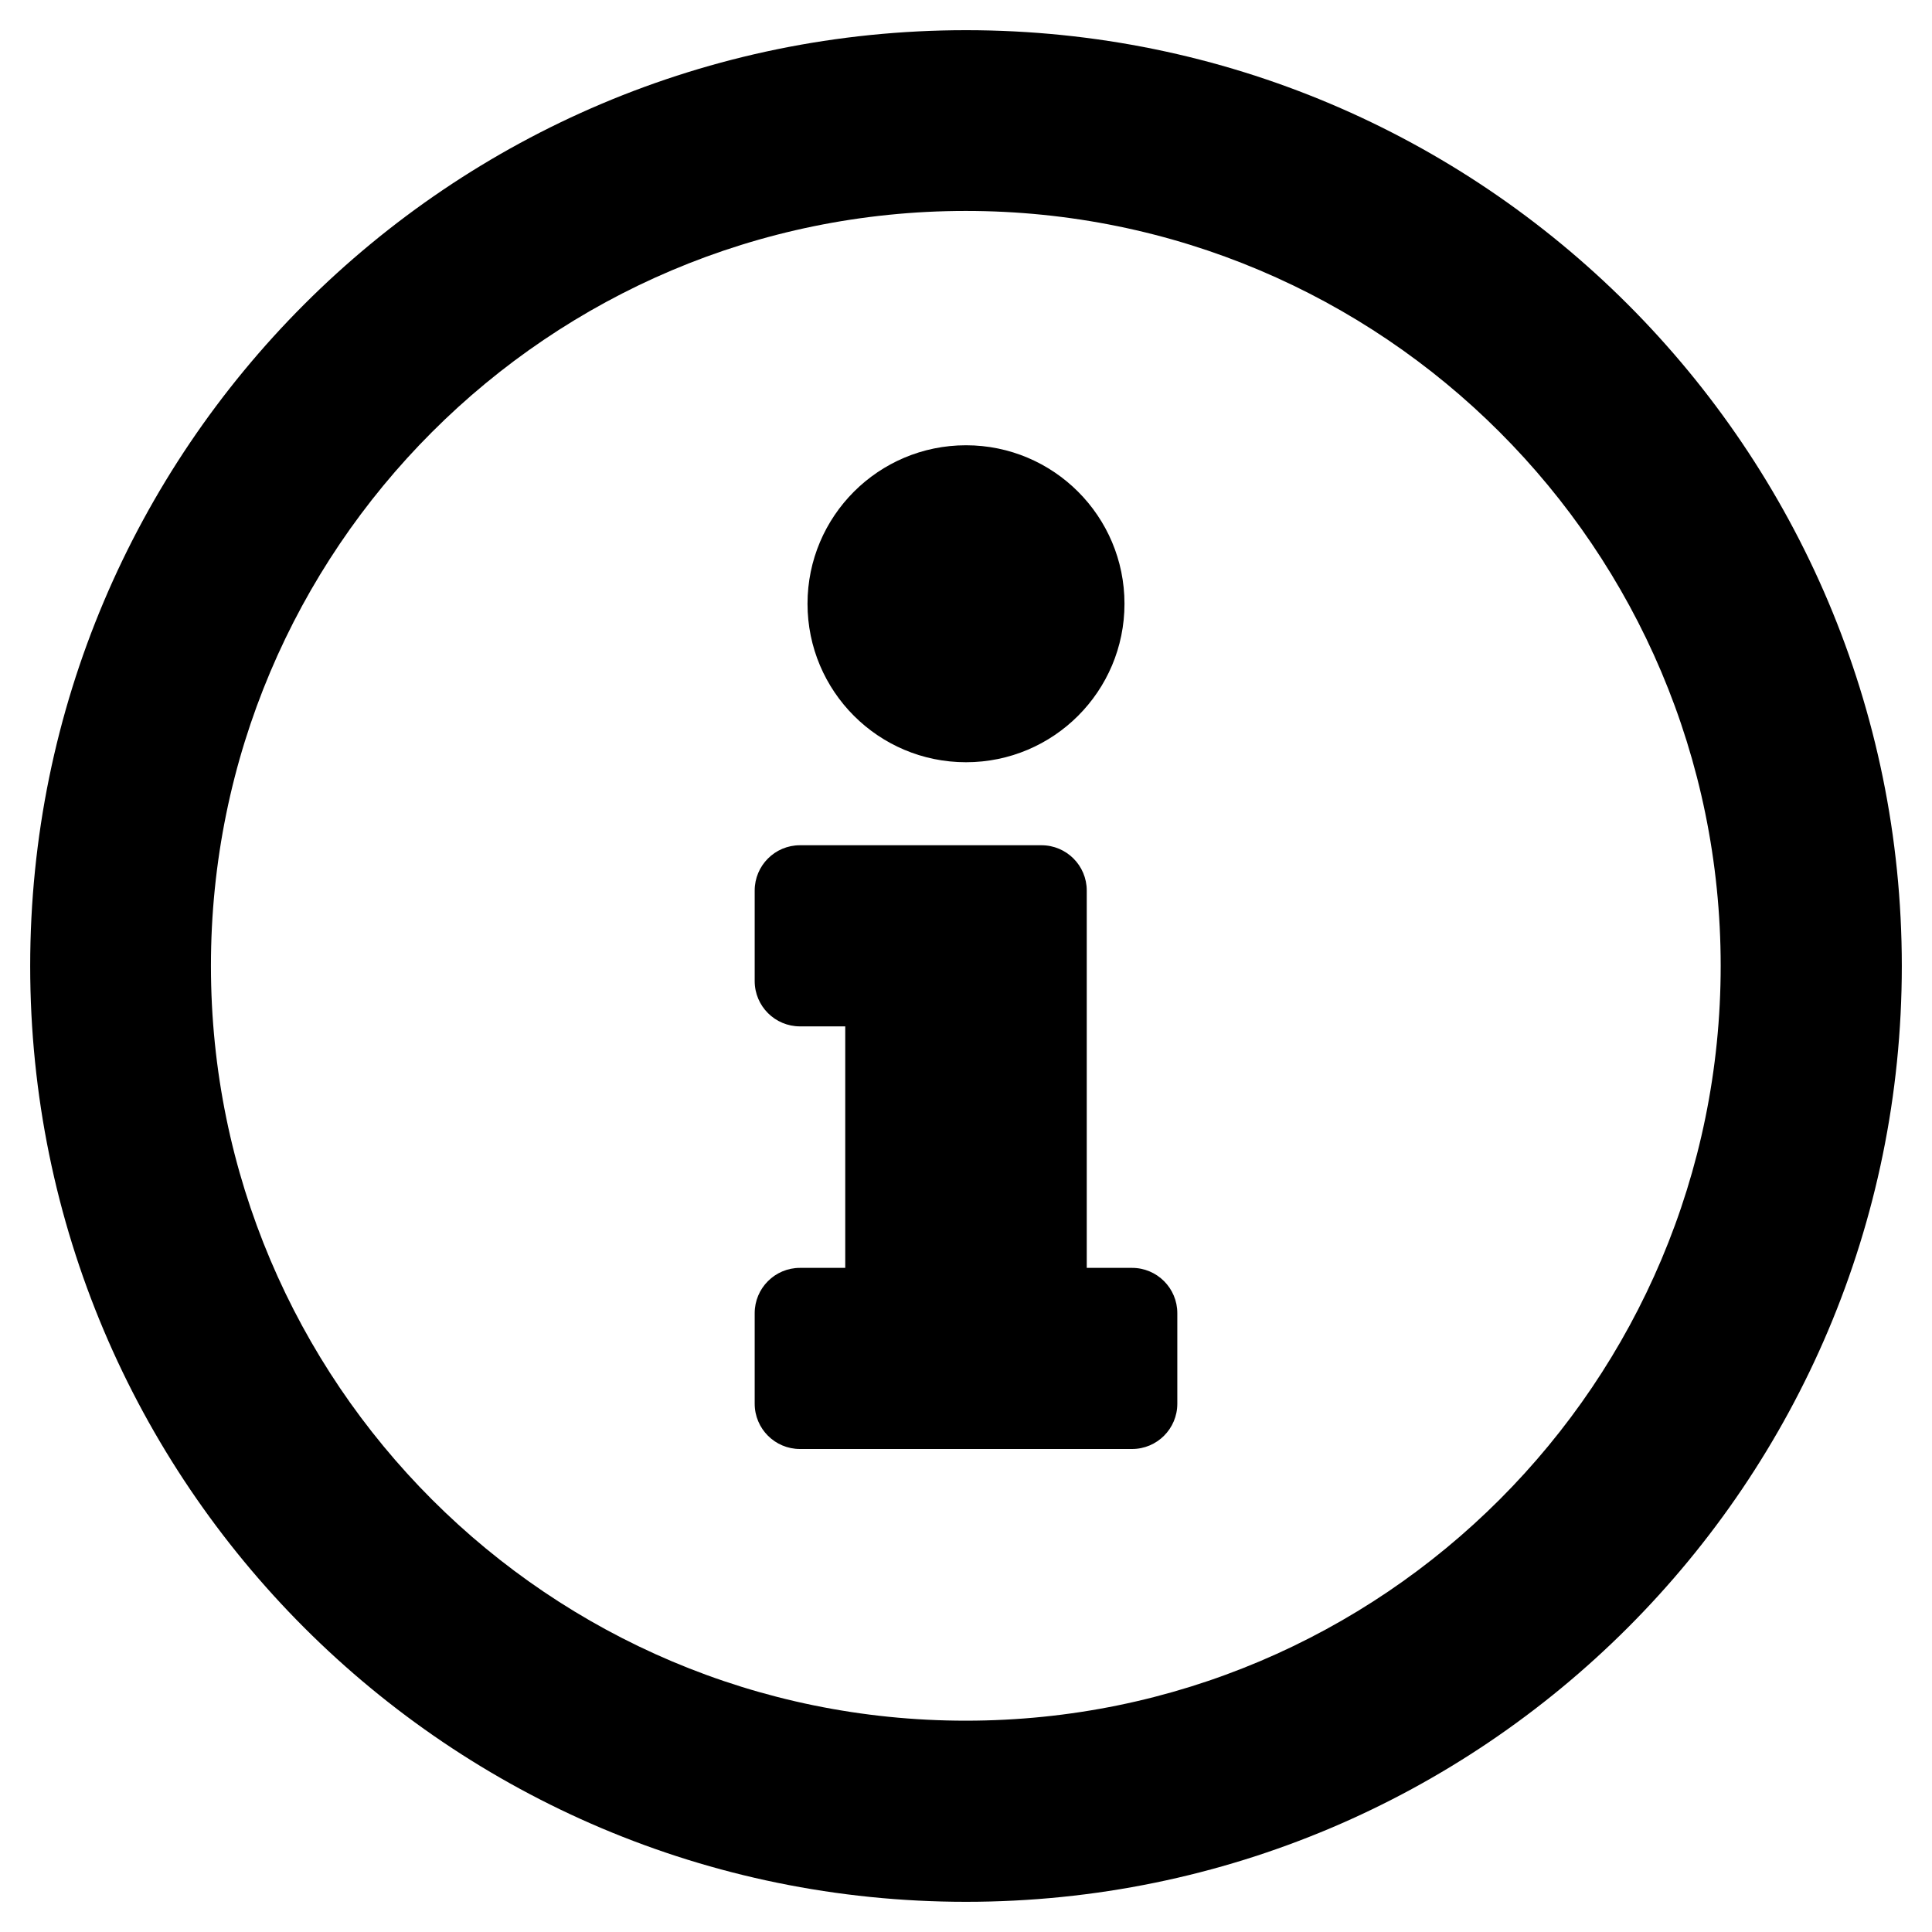
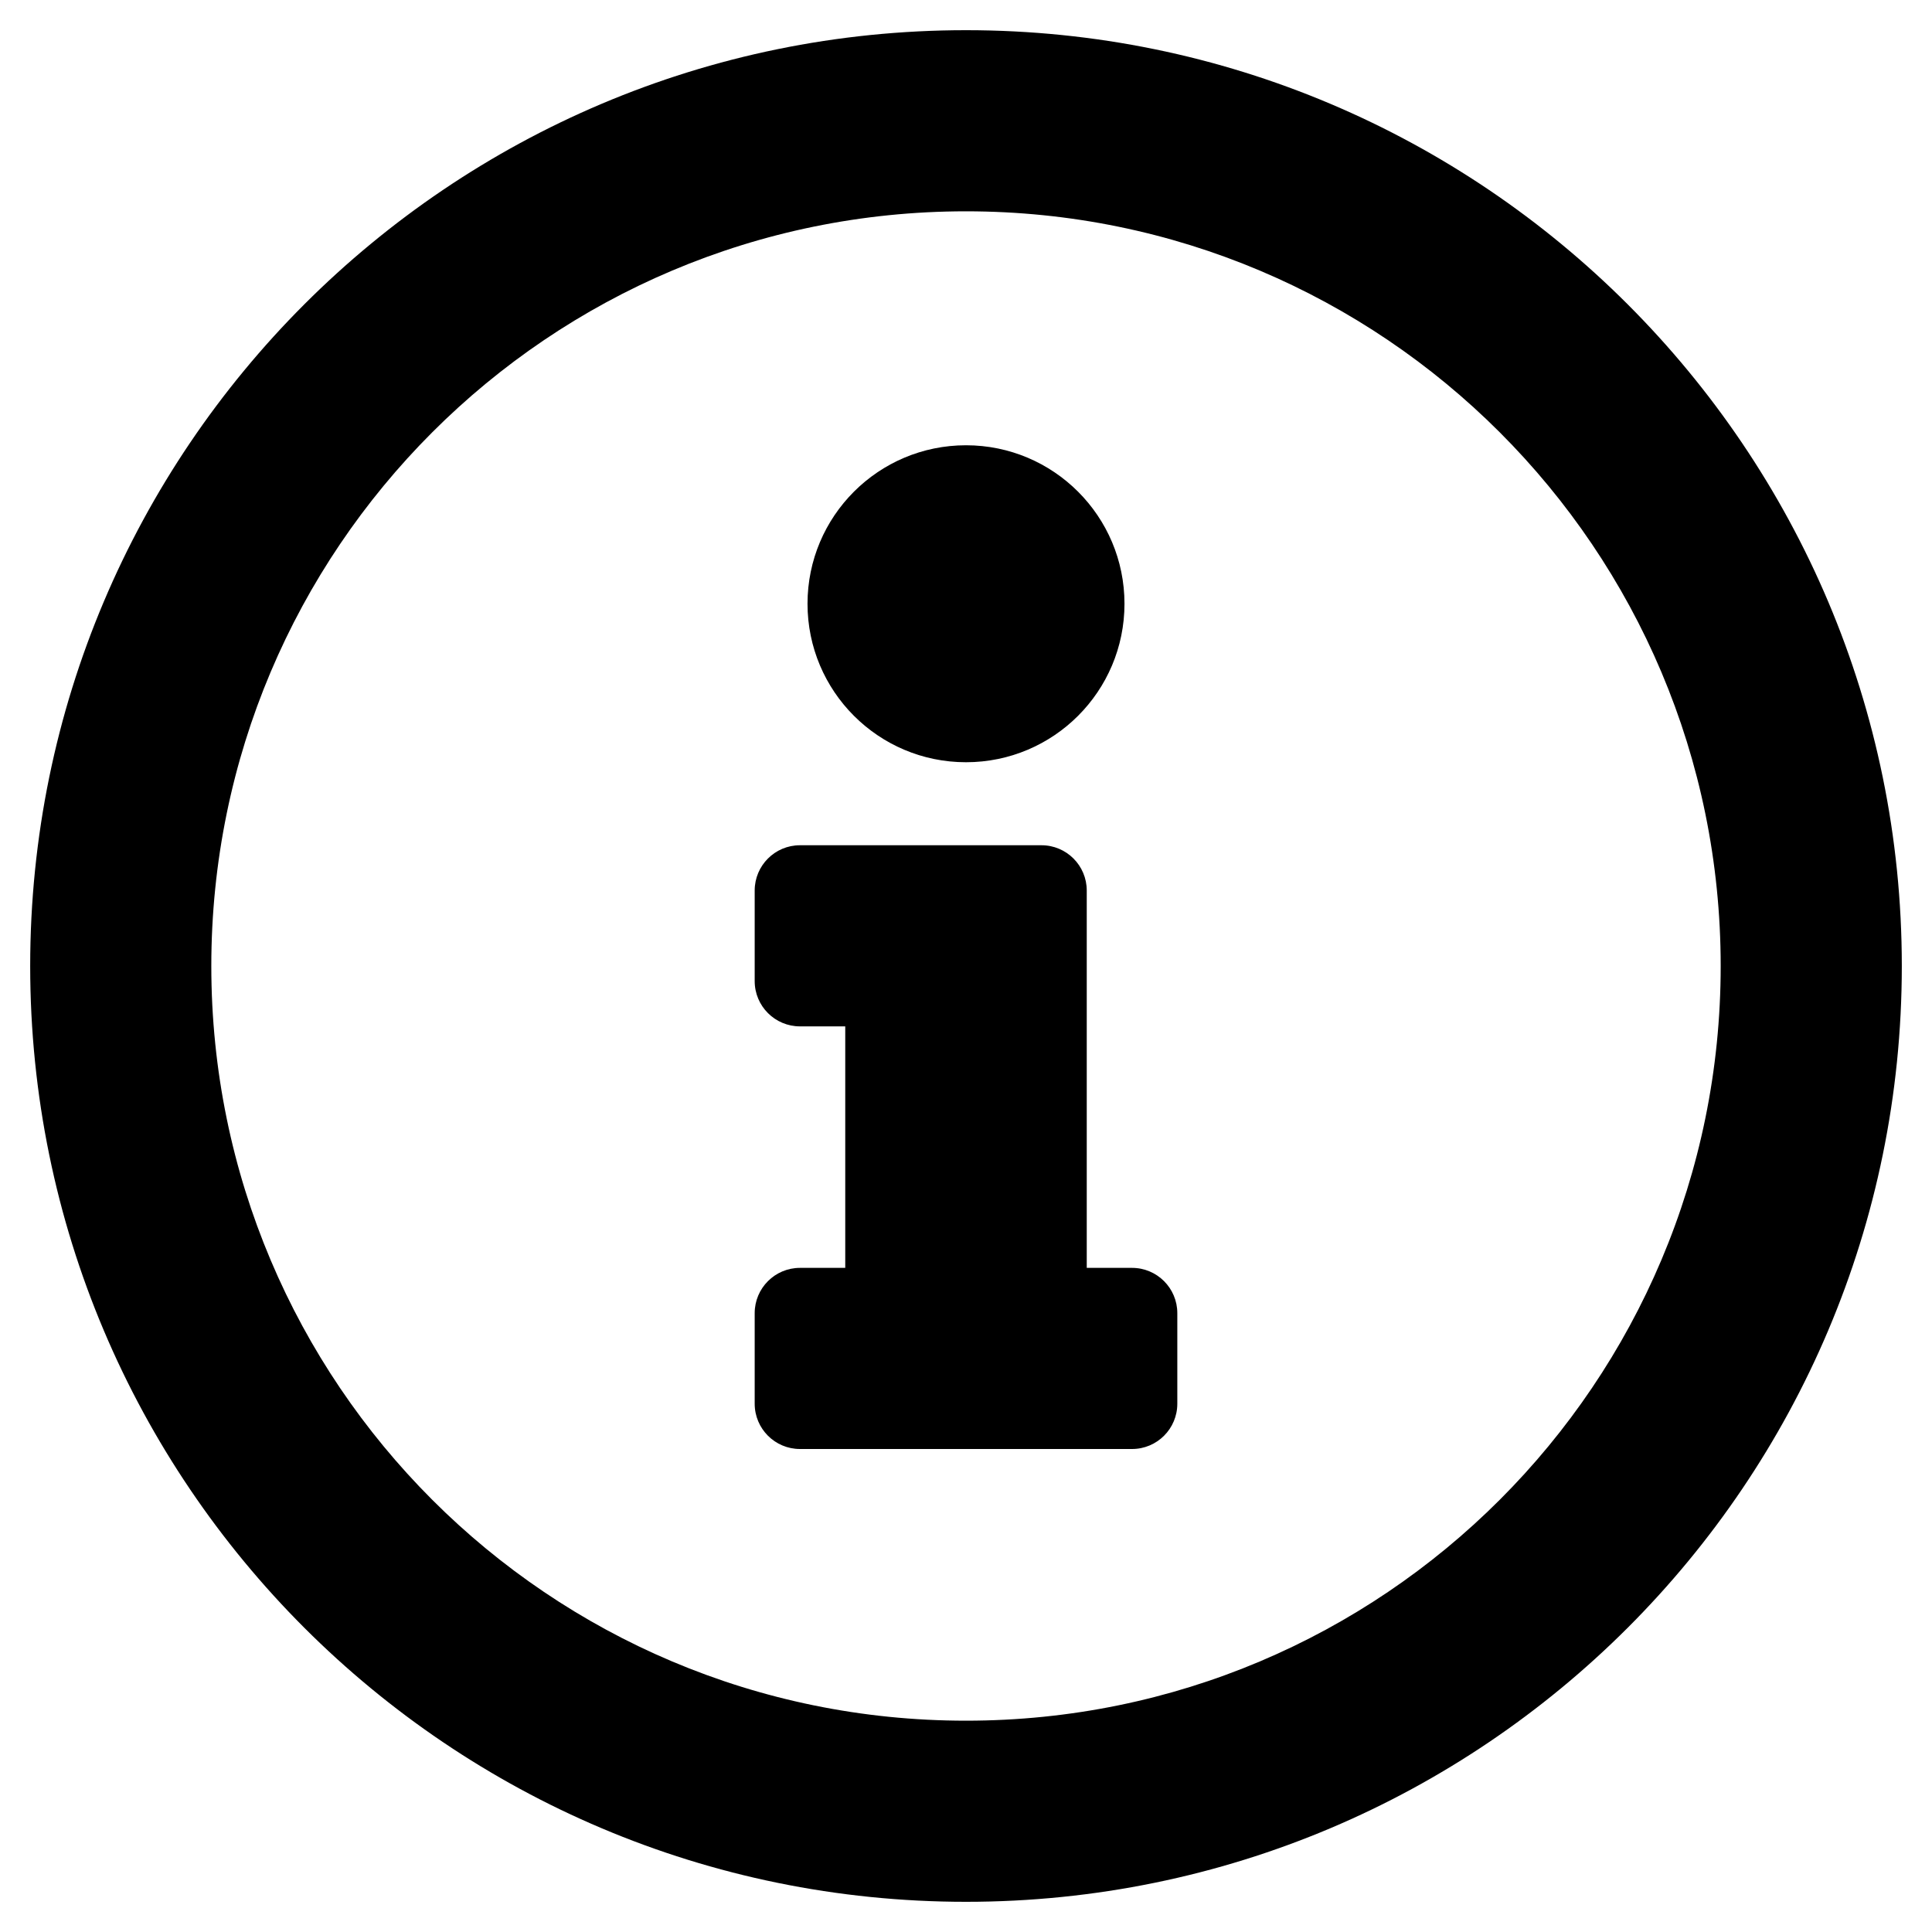
- <svg xmlns="http://www.w3.org/2000/svg" aria-hidden="true" data-prefix="far" data-icon="info-circle" class="info-circle-regular_svg__info-circle-regular_svg__svg-inline--fa info-circle-regular_svg__info-circle-regular_svg__fa-info-circle info-circle-regular_svg__info-circle-regular_svg__fa-w-16" viewBox="0 0 512 512">
-   <path fill="currentColor" d="M256 8a248 248 0 100 496 248 248 0 000-496zm0 448a200 200 0 11-.1-400.1A200 200 0 01256 456zm0-338a42 42 0 110 84 42 42 0 010-84zm56 254a12 12 0 01-12 12h-88a12 12 0 01-12-12v-24a12 12 0 0112-12h12v-64h-12a12 12 0 01-12-12v-24a12 12 0 0112-12h64a12 12 0 0112 12v100h12a12 12 0 0112 12v24z" />
+ <svg xmlns="http://www.w3.org/2000/svg" aria-hidden="true" focusable="false" data-prefix="far" data-icon="info-circle" class="svg-inline--fa fa-info-circle fa-w-16" role="img" viewBox="0 0 512 512">
+   <path fill="currentColor" d="M256 8C119.043 8 8 119.083 8 256c0 136.997 111.043 248 248 248s248-111.003 248-248C504 119.083 392.957 8 256 8zm0 448c-110.532 0-200-89.431-200-200 0-110.495 89.472-200 200-200 110.491 0 200 89.471 200 200 0 110.53-89.431 200-200 200zm0-338c23.196 0 42 18.804 42 42s-18.804 42-42 42-42-18.804-42-42 18.804-42 42-42zm56 254c0 6.627-5.373 12-12 12h-88c-6.627 0-12-5.373-12-12v-24c0-6.627 5.373-12 12-12h12v-64h-12c-6.627 0-12-5.373-12-12v-24c0-6.627 5.373-12 12-12h64c6.627 0 12 5.373 12 12v100h12c6.627 0 12 5.373 12 12v24z" />
</svg>
